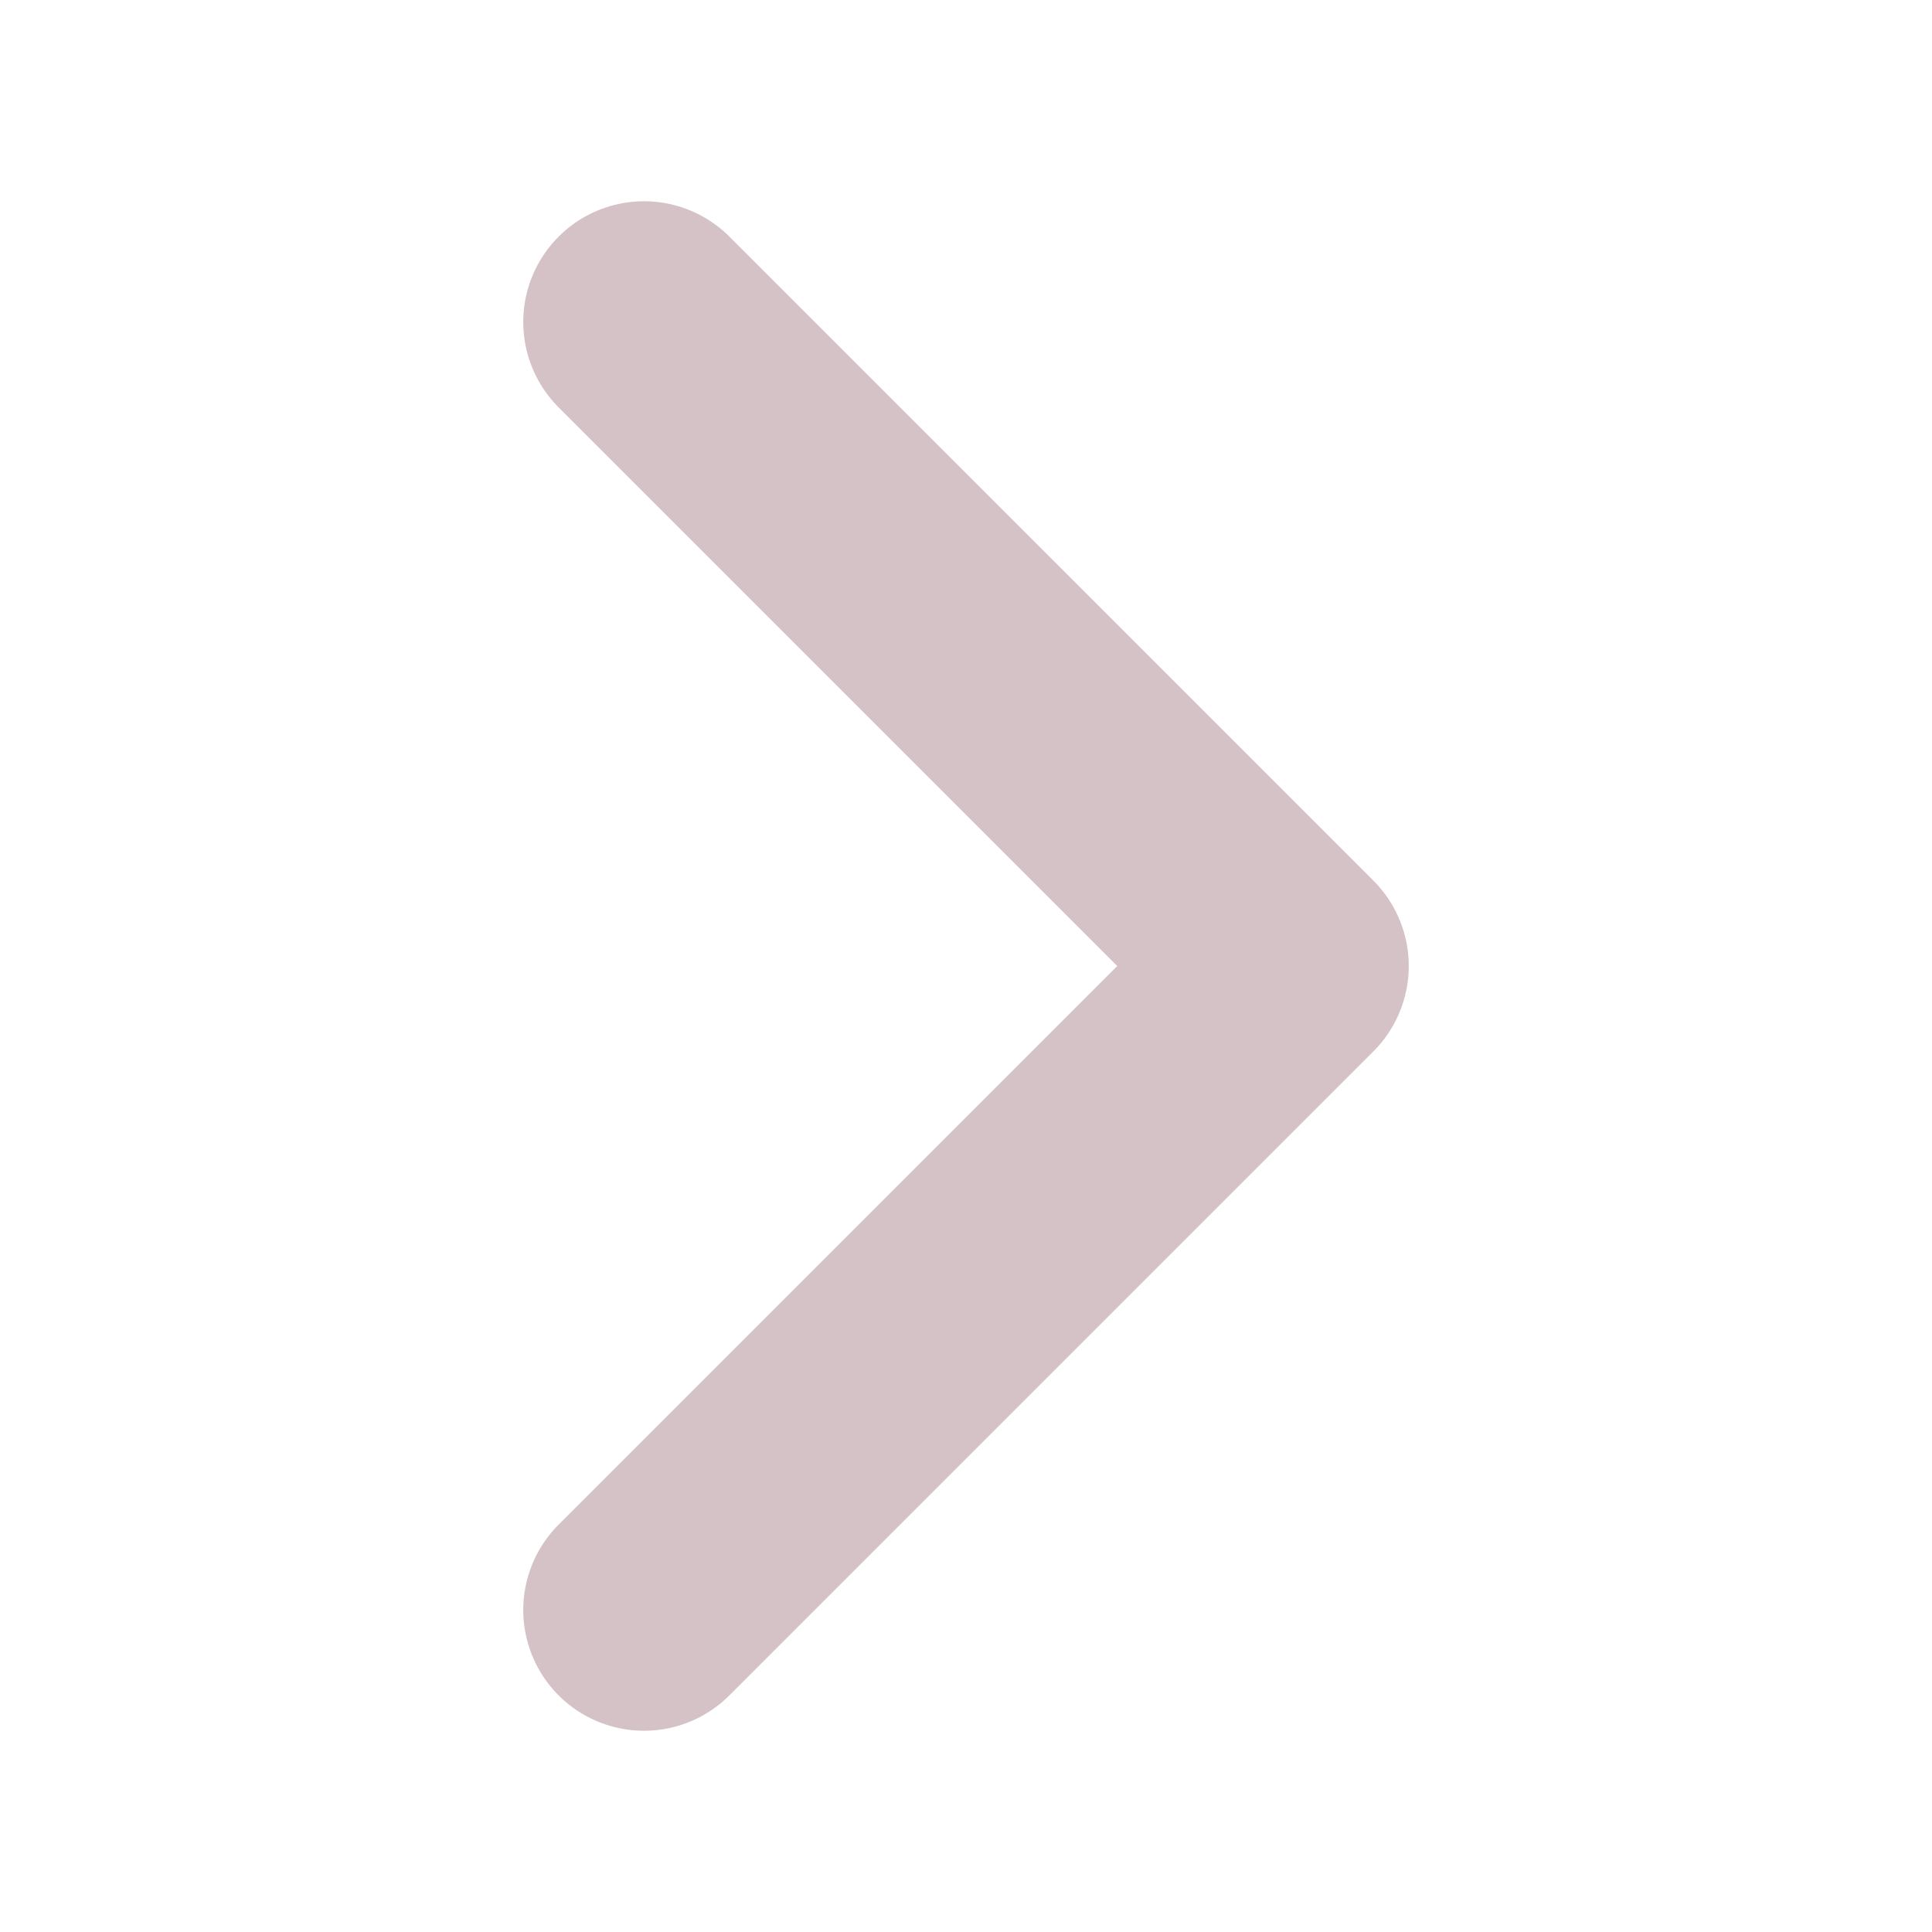
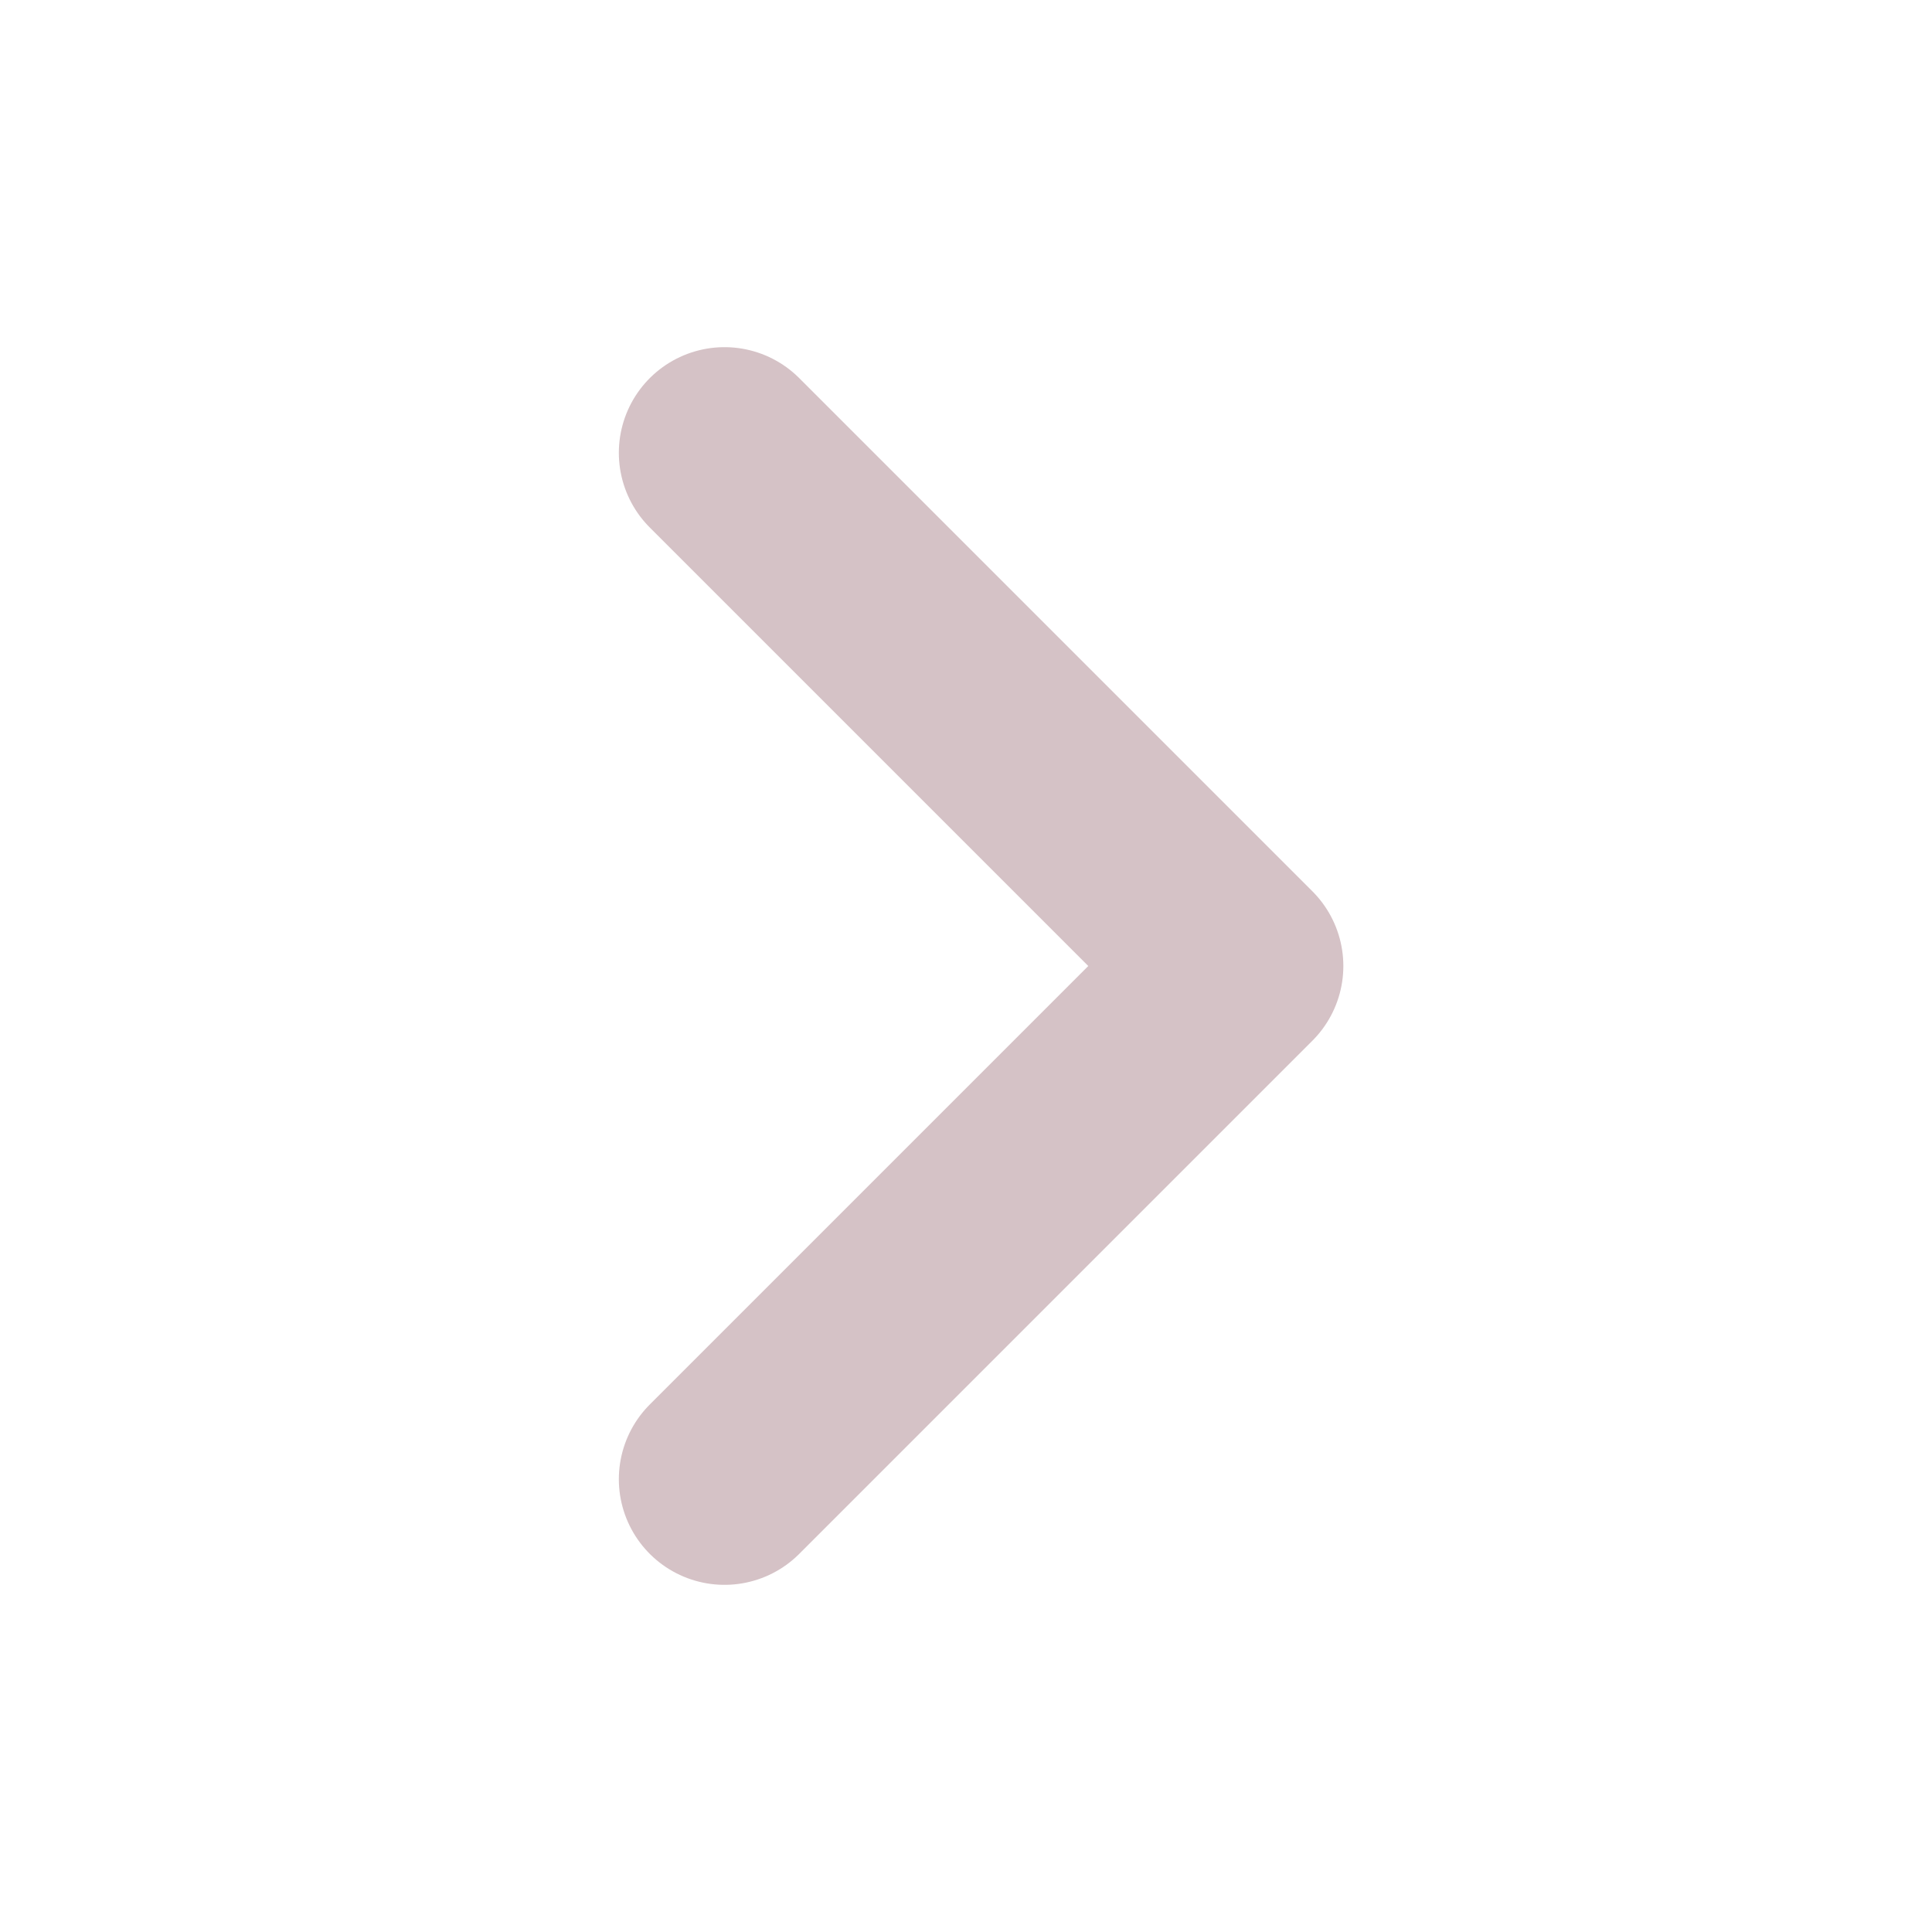
- <svg xmlns="http://www.w3.org/2000/svg" width="12" height="12" viewBox="0 0 12 12">
-   <path d="m4 2 4 4-4 4" fill="none" stroke="#d5c2c6" stroke-width="1.5" stroke-linecap="round" stroke-linejoin="round" />
+ <svg xmlns="http://www.w3.org/2000/svg" width="16" height="16" viewBox="0 0 16 16">
+   <path d="M6 3.75 10.25 8 6 12.25" fill="none" stroke="#d5c2c6" stroke-width="1.75" stroke-linecap="round" stroke-linejoin="round" />
</svg>
